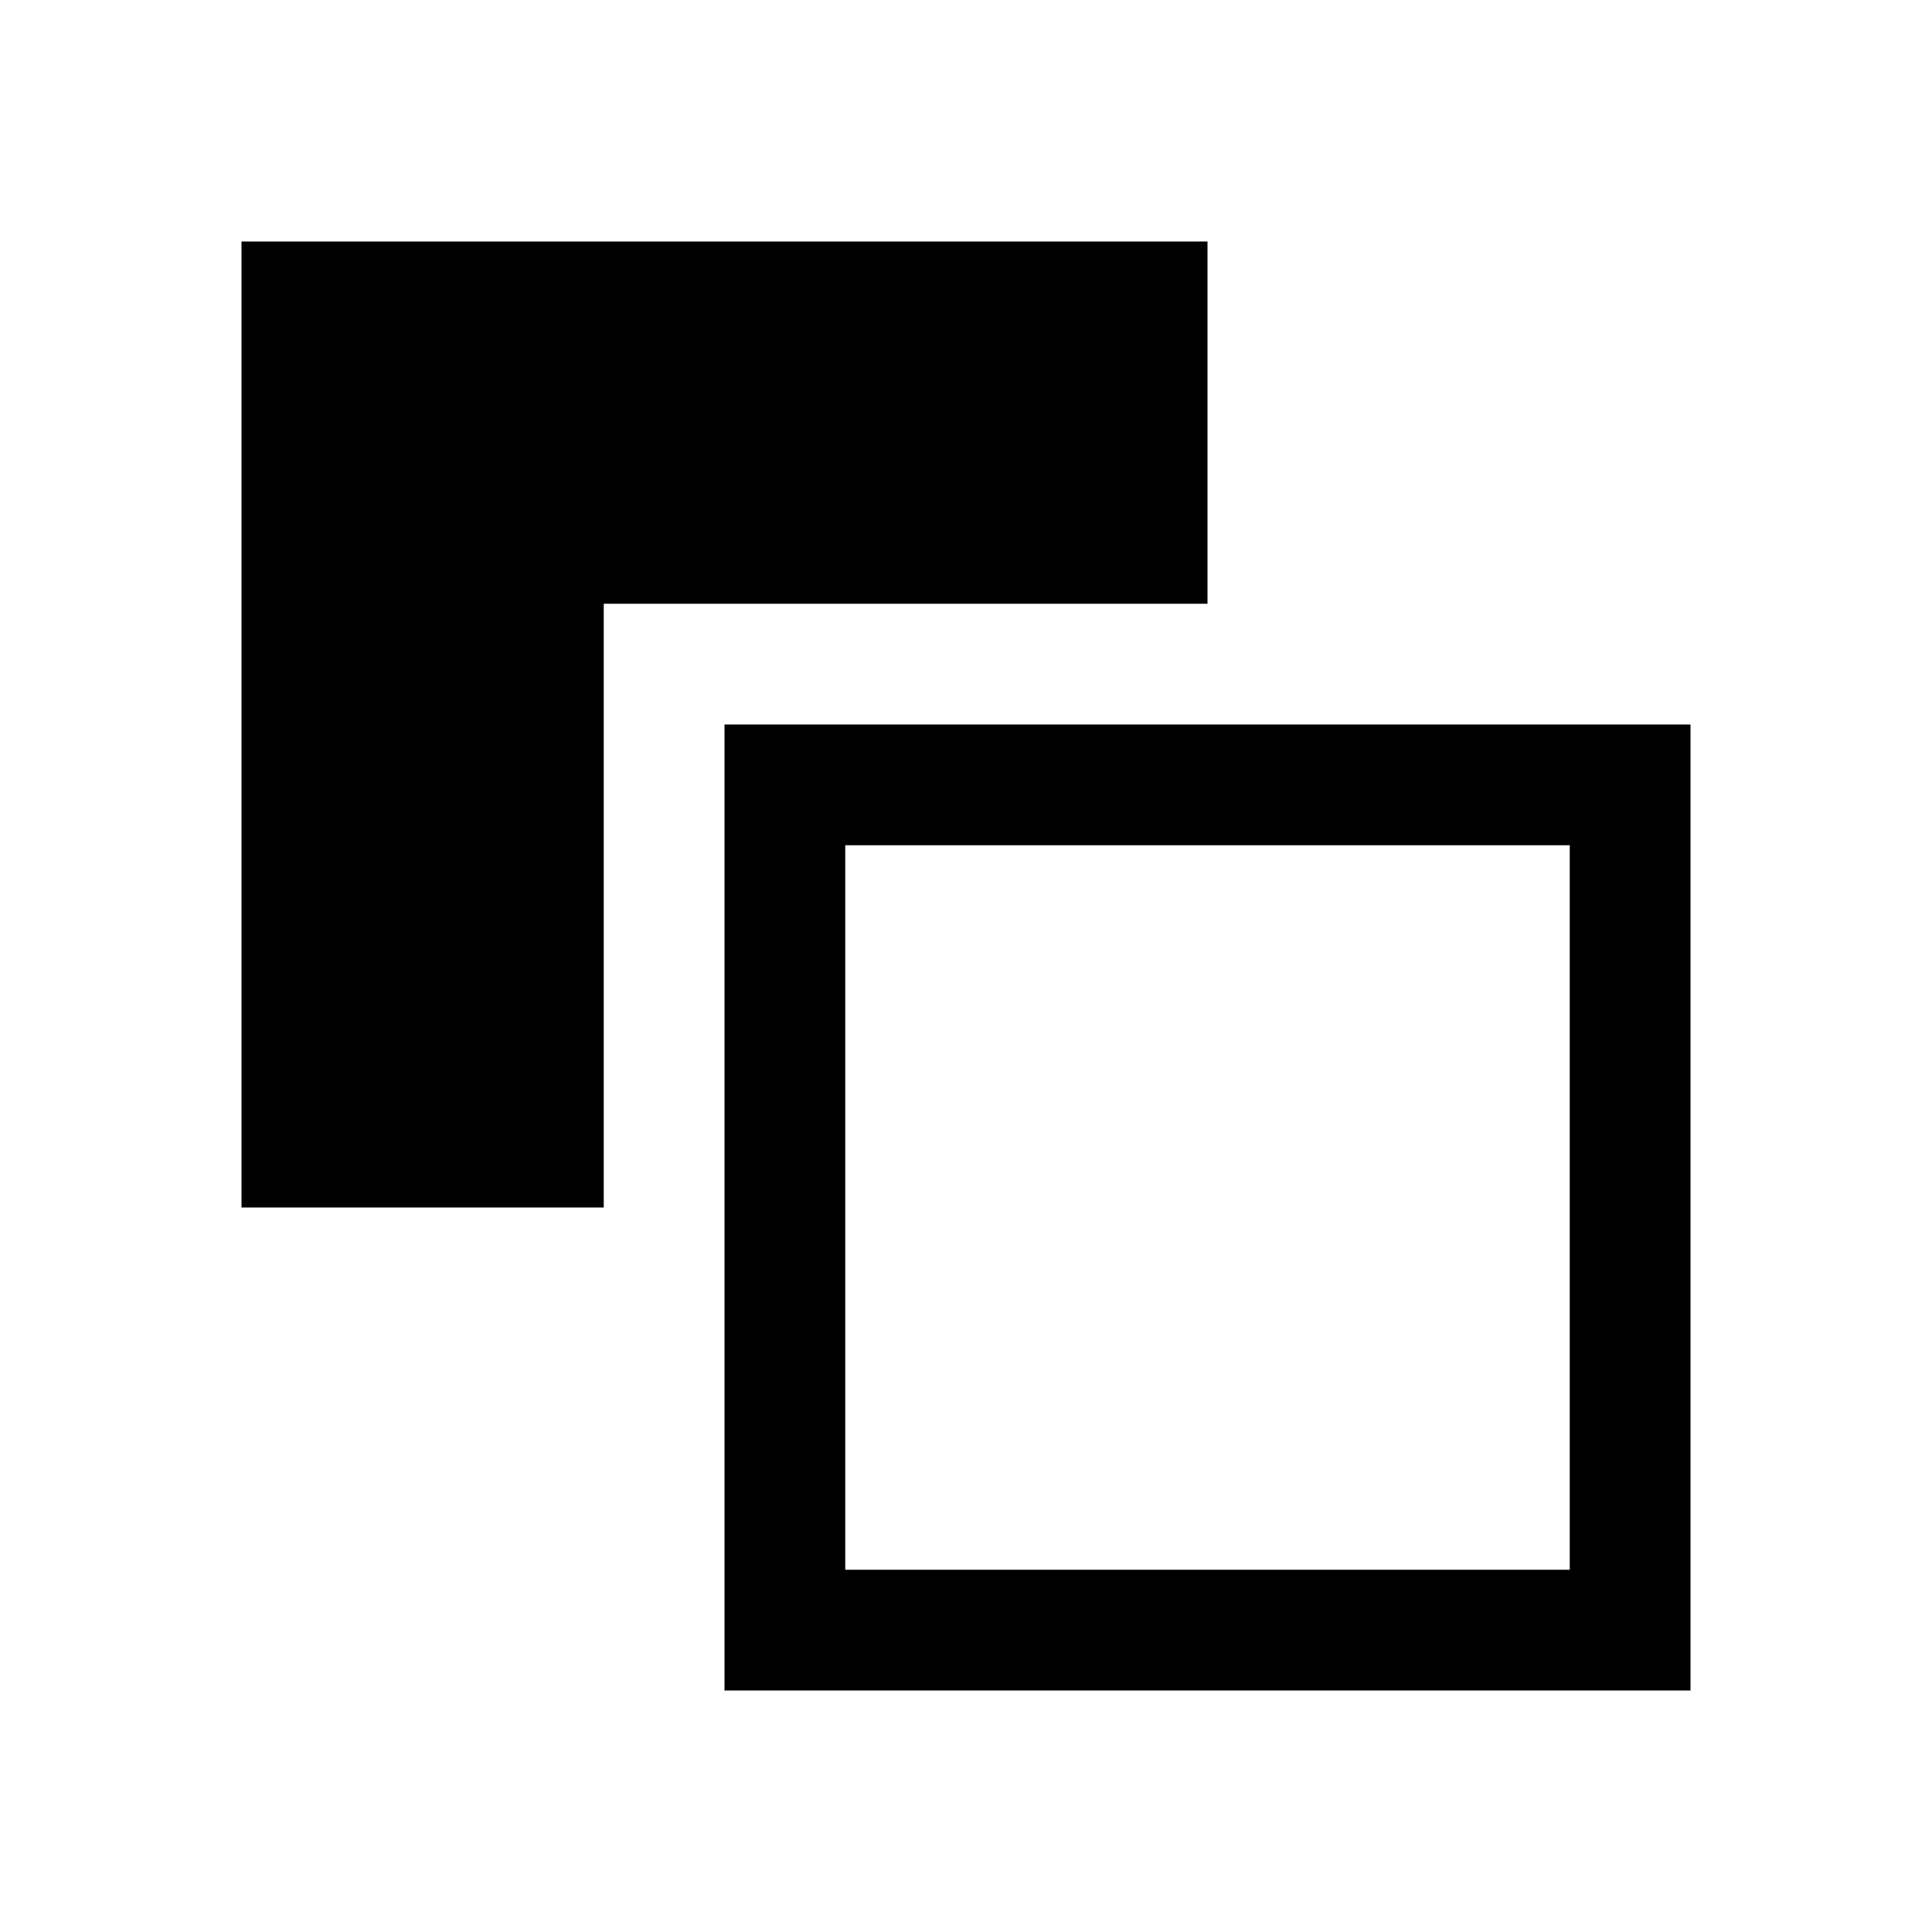
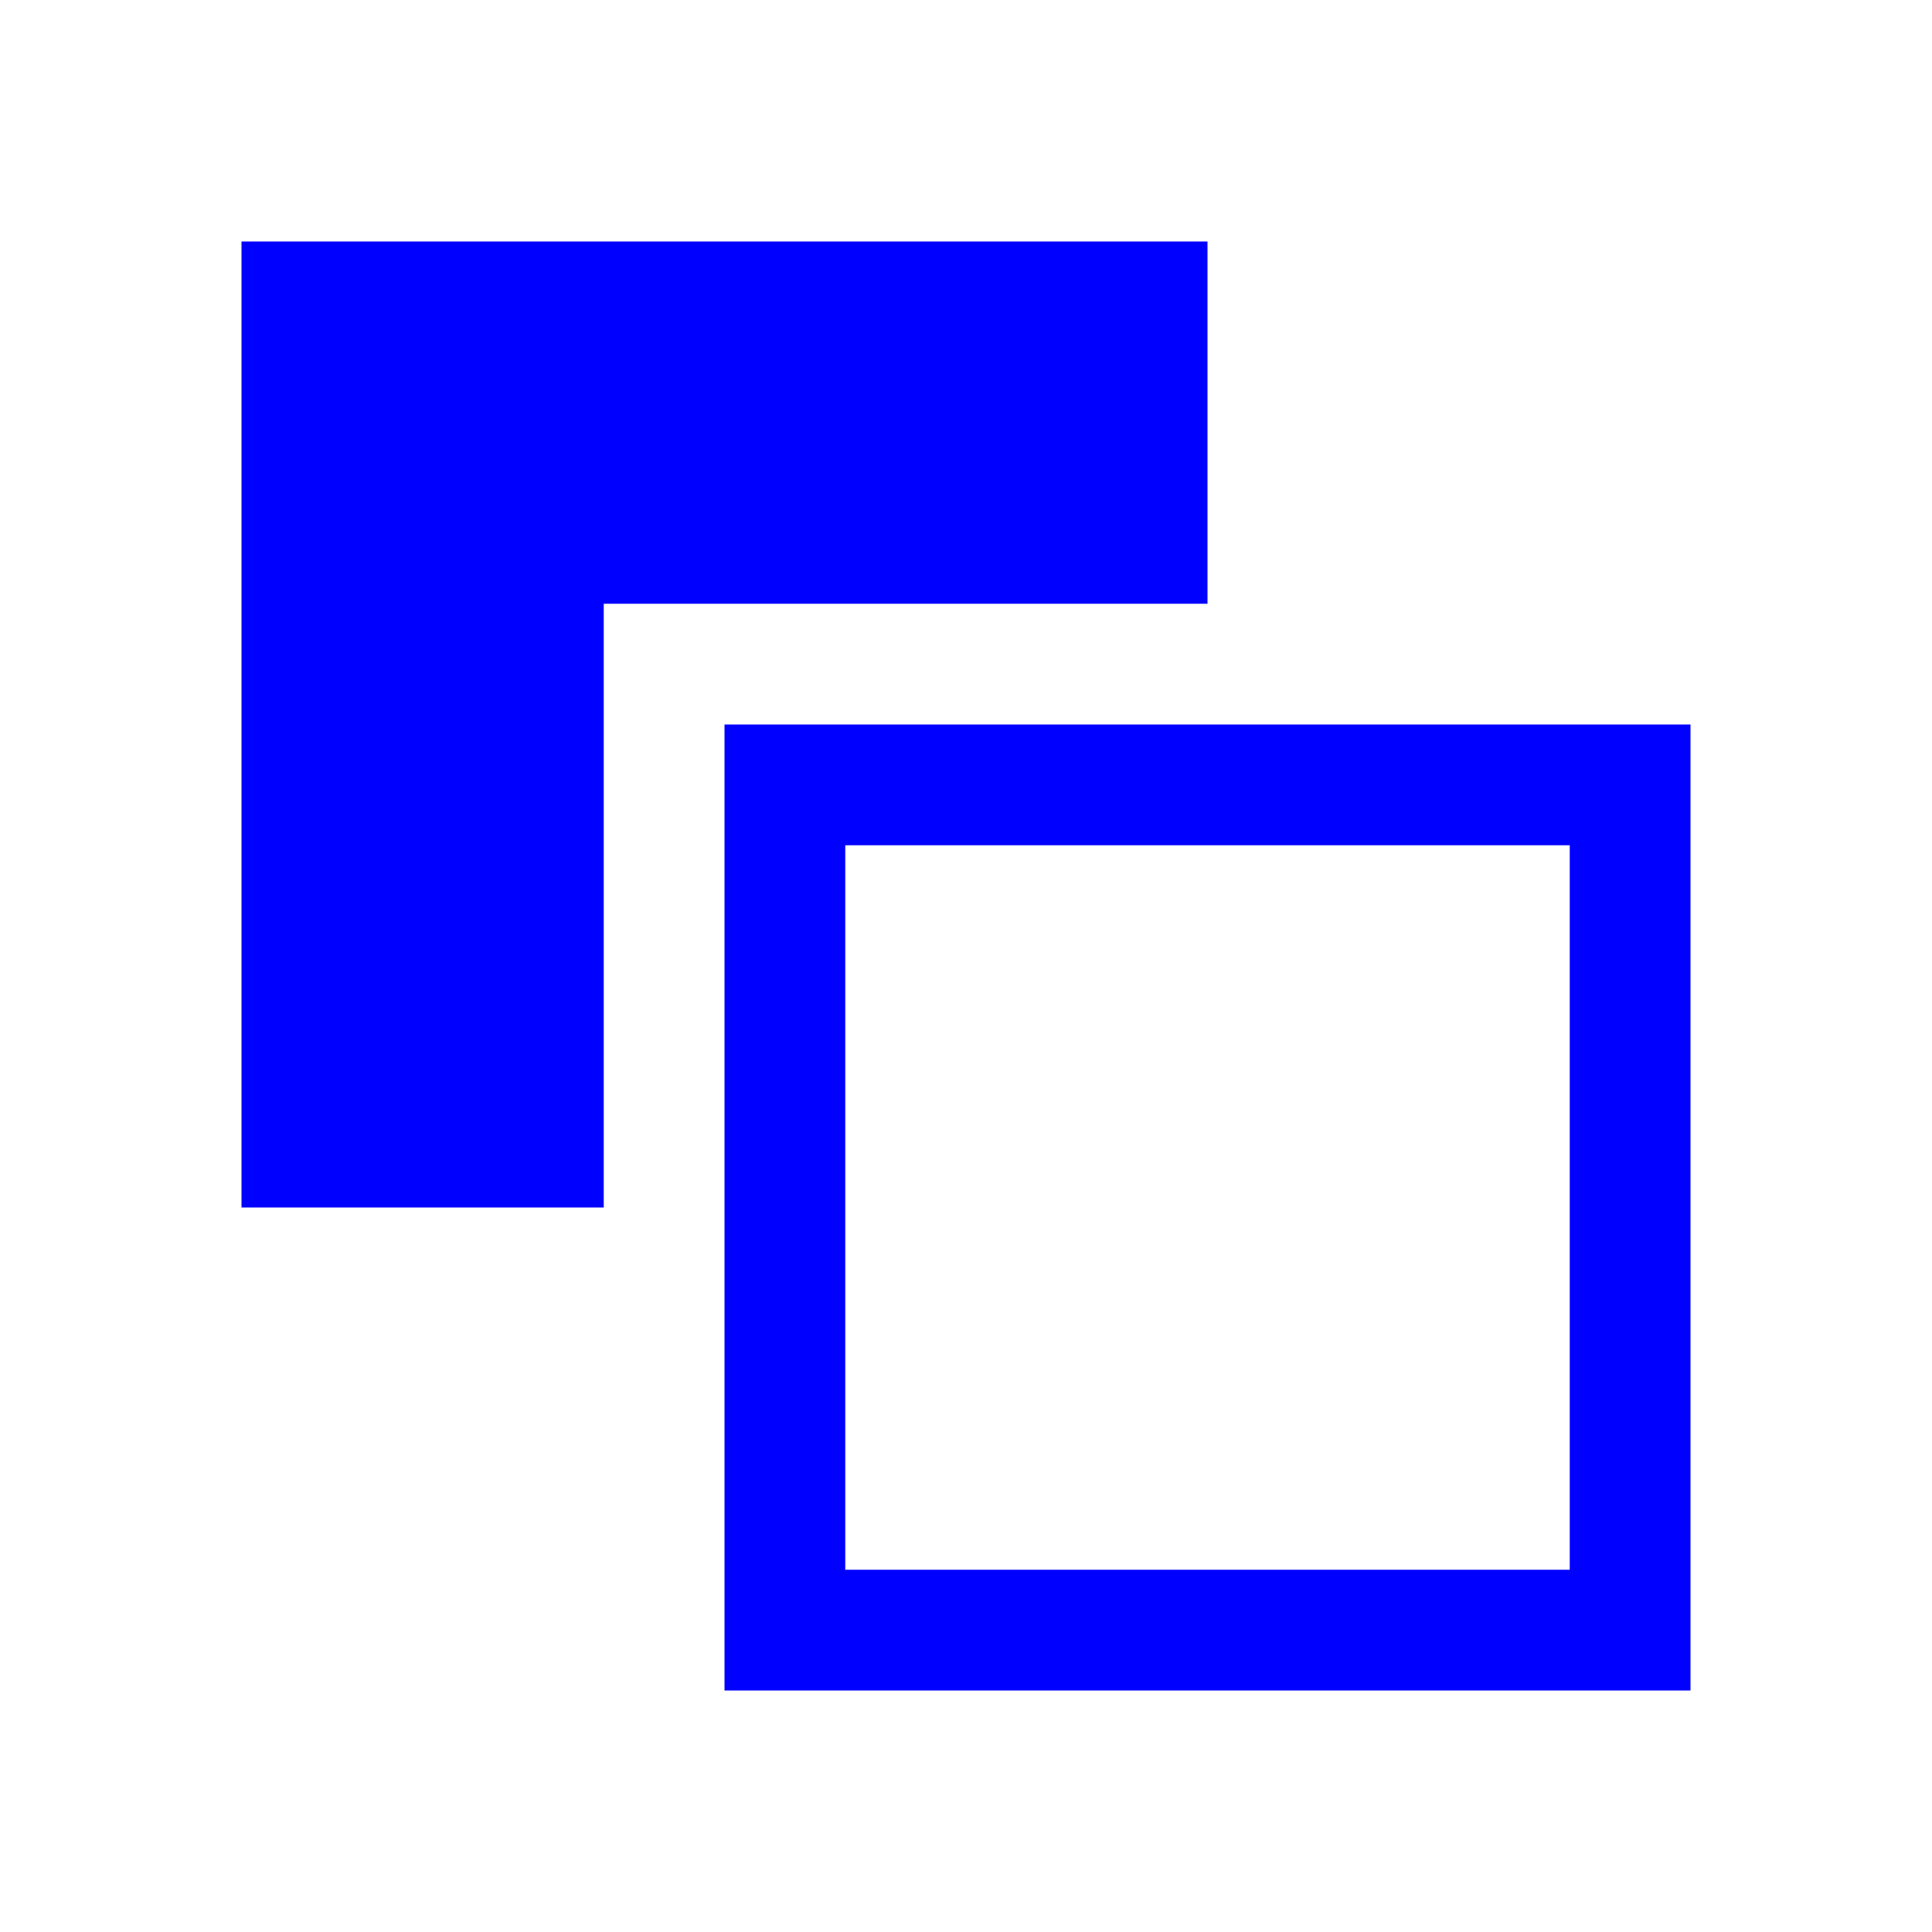
- <svg xmlns="http://www.w3.org/2000/svg" fill="" height="800px" width="800px" id="Layer_1" data-name="Layer 1" viewBox="0 0 16 16" stroke="">
+ <svg xmlns="http://www.w3.org/2000/svg" fill="#0000ff" height="800px" width="800px" id="Layer_1" data-name="Layer 1" viewBox="0 0 16.00 16.00" stroke="#0000ff" stroke-width="0">
  <g id="SVGRepo_bgCarrier" stroke-width="0" />
  <g id="SVGRepo_tracerCarrier" stroke-linecap="round" stroke-linejoin="round" />
  <g id="SVGRepo_iconCarrier">
    <path class="cls-1" d="M5,5h5V2H2v8H5ZM6,6v8h8V6Zm7,7H7V7h6Z" />
  </g>
</svg>
